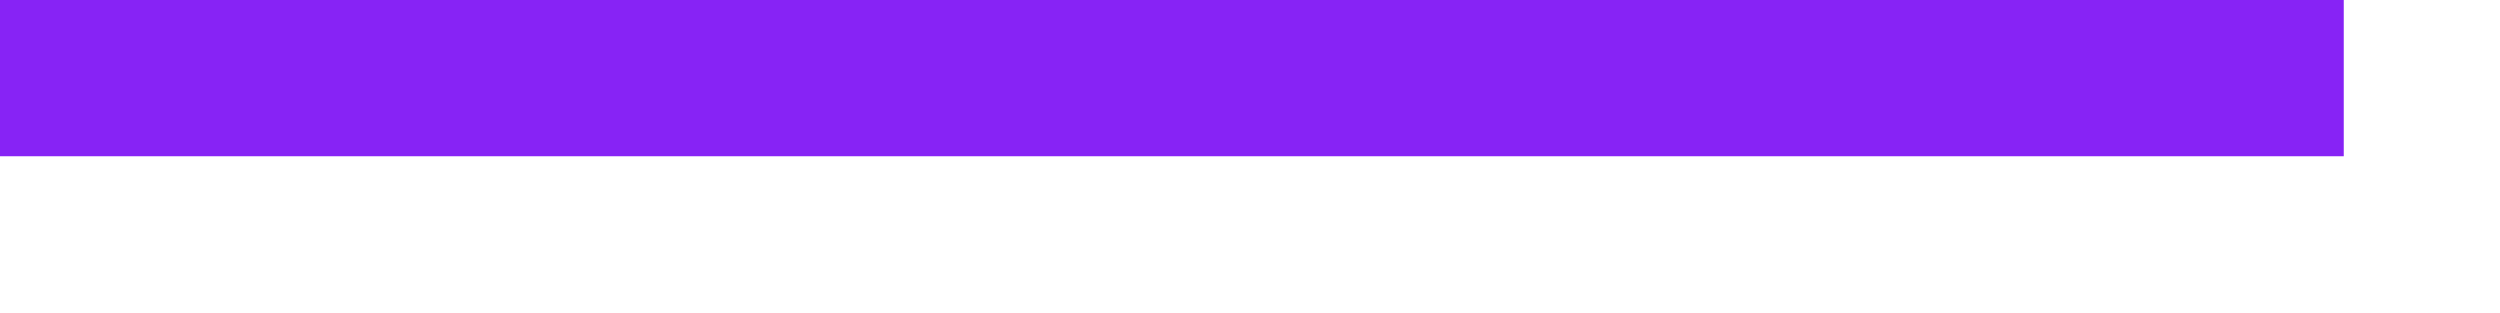
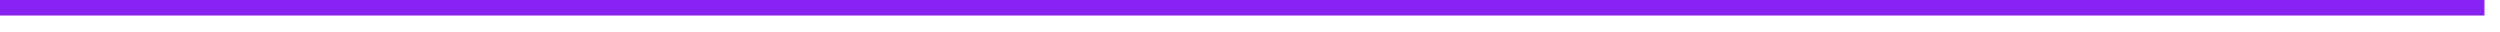
- <svg xmlns="http://www.w3.org/2000/svg" version="1.1" width="16px" height="2px">
-   <g transform="matrix(1 0 0 1 -345 -133 )">
-     <path d="M 345 133.5  L 360 133.5  " stroke-width="1" stroke="#8723f5" fill="none" />
+ <svg xmlns="http://www.w3.org/2000/svg" version="1.1" width="161px" height="2px">
+   <g transform="matrix(1 0 0 1 -231 -31 )">
+     <path d="M 231 31.5  L 391 31.5  " stroke-width="1" stroke="#8723f5" fill="none" />
  </g>
</svg>
